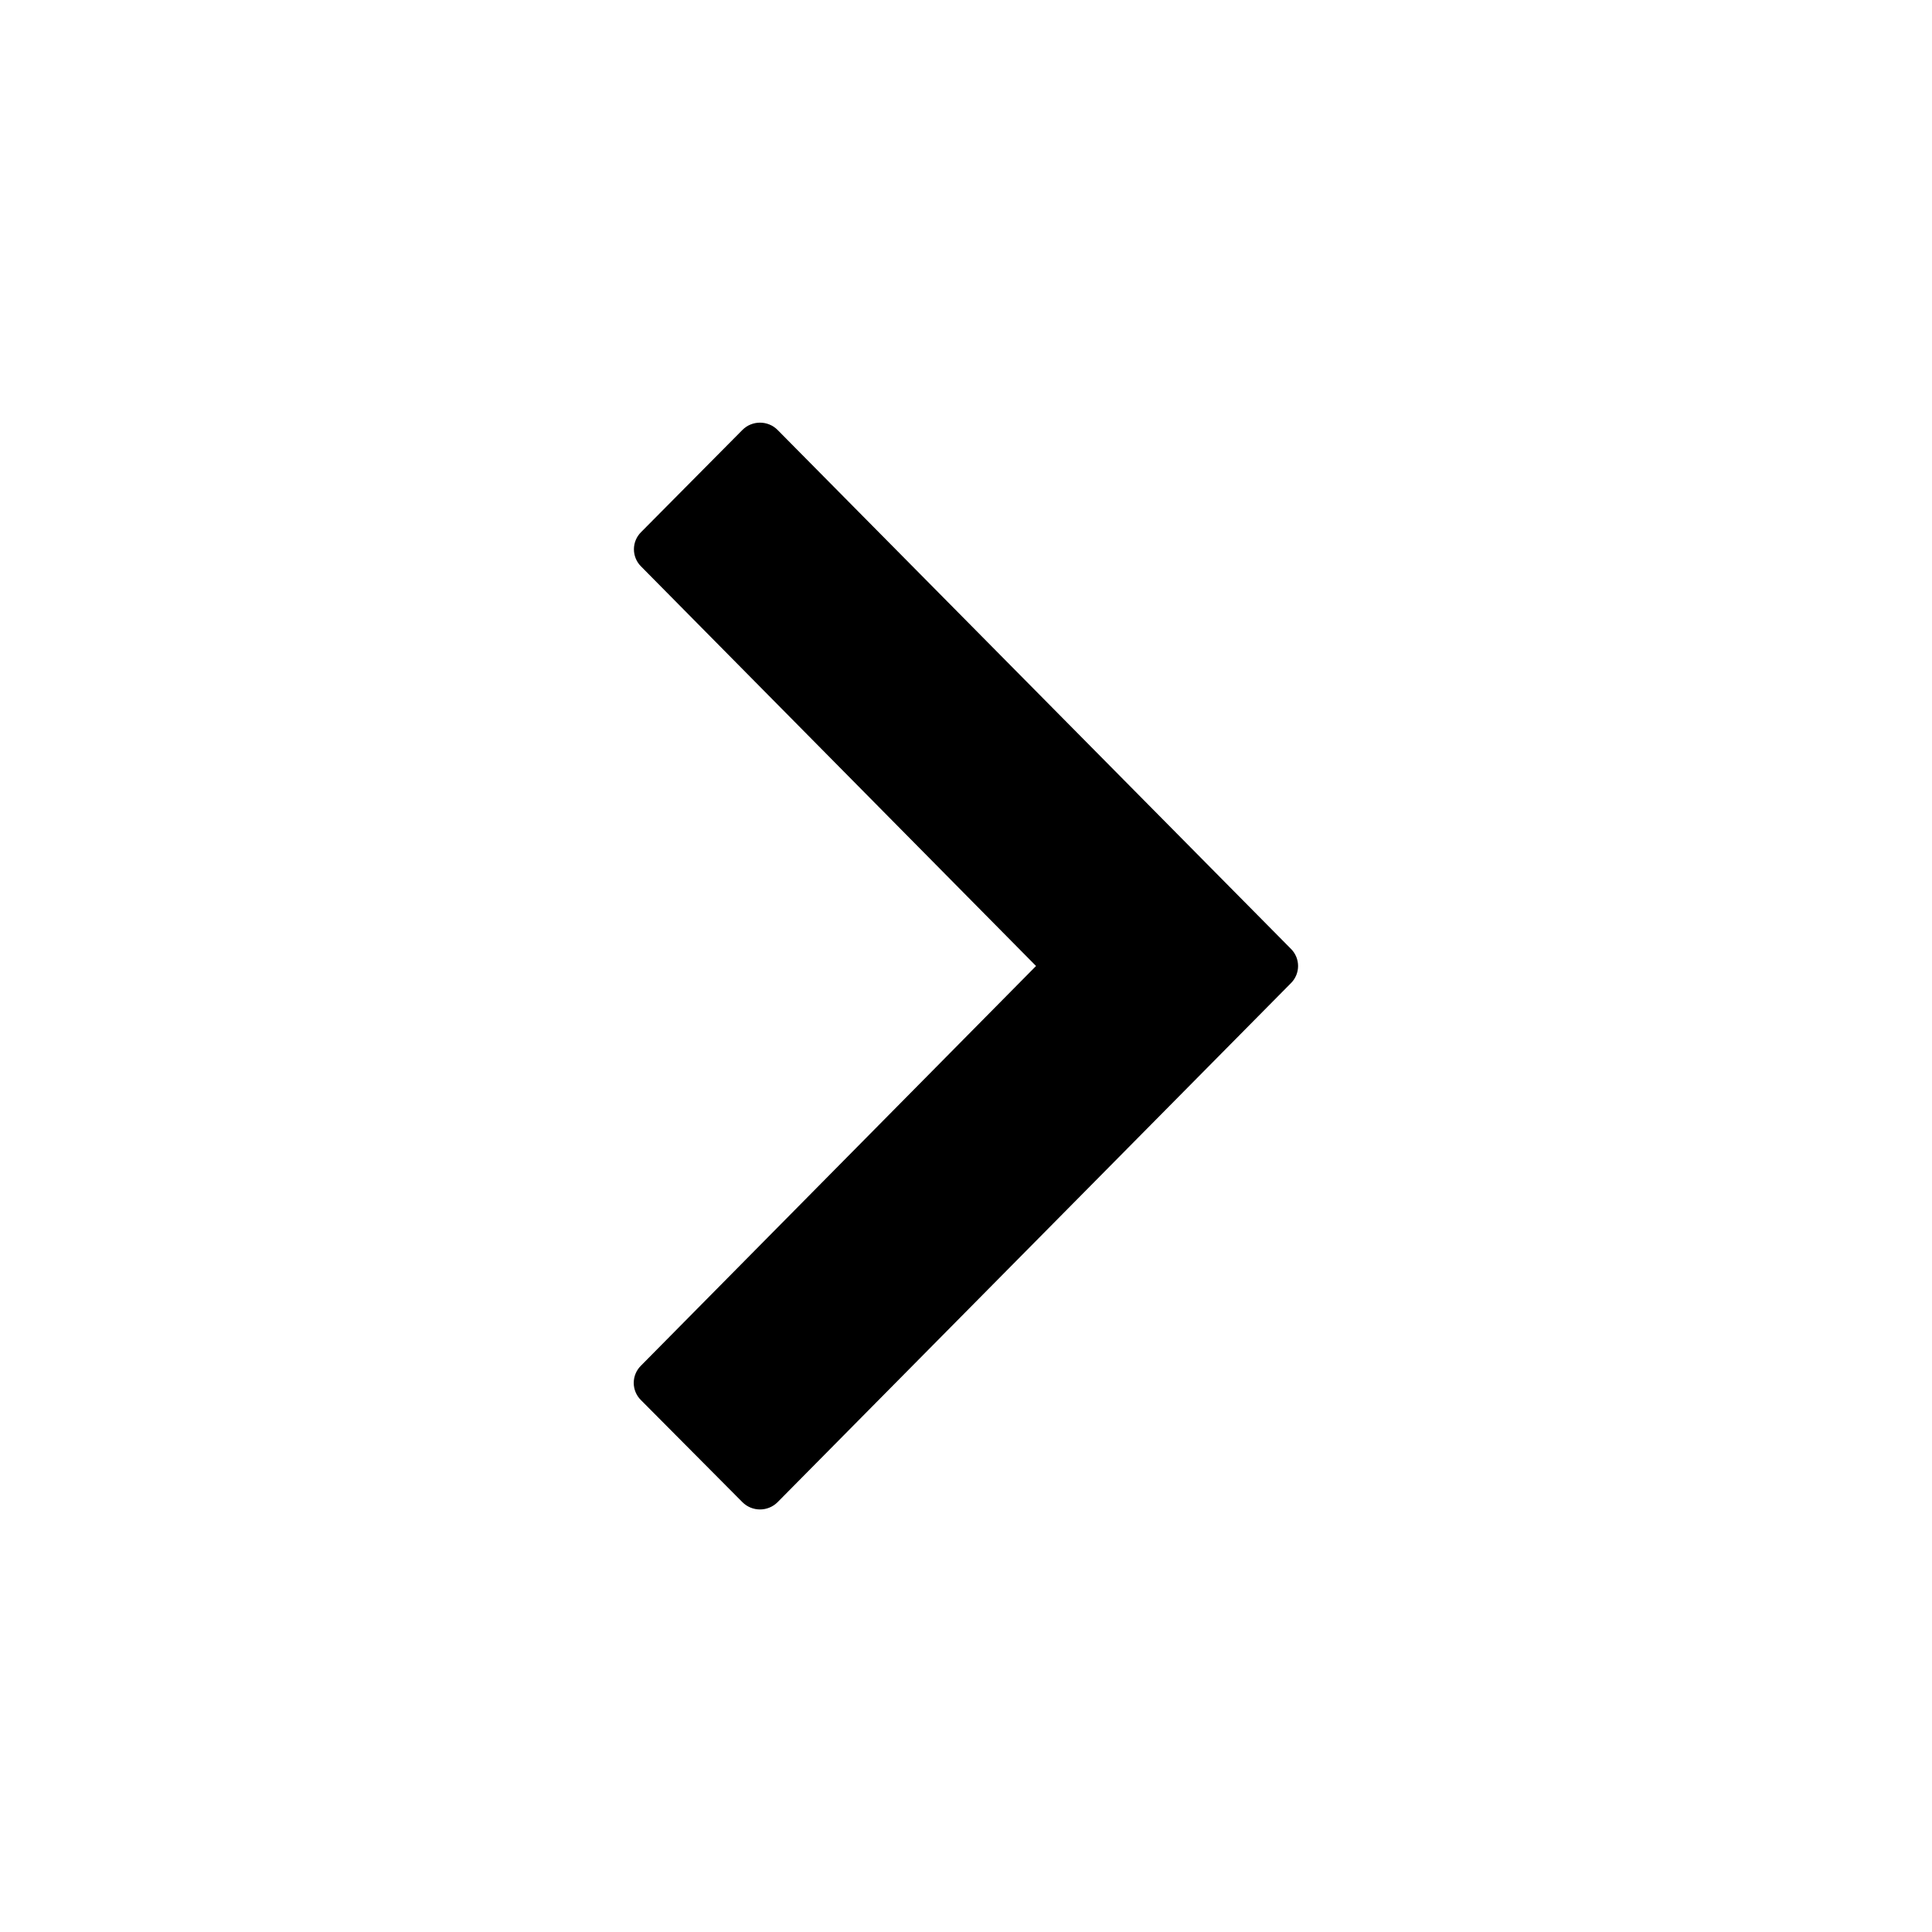
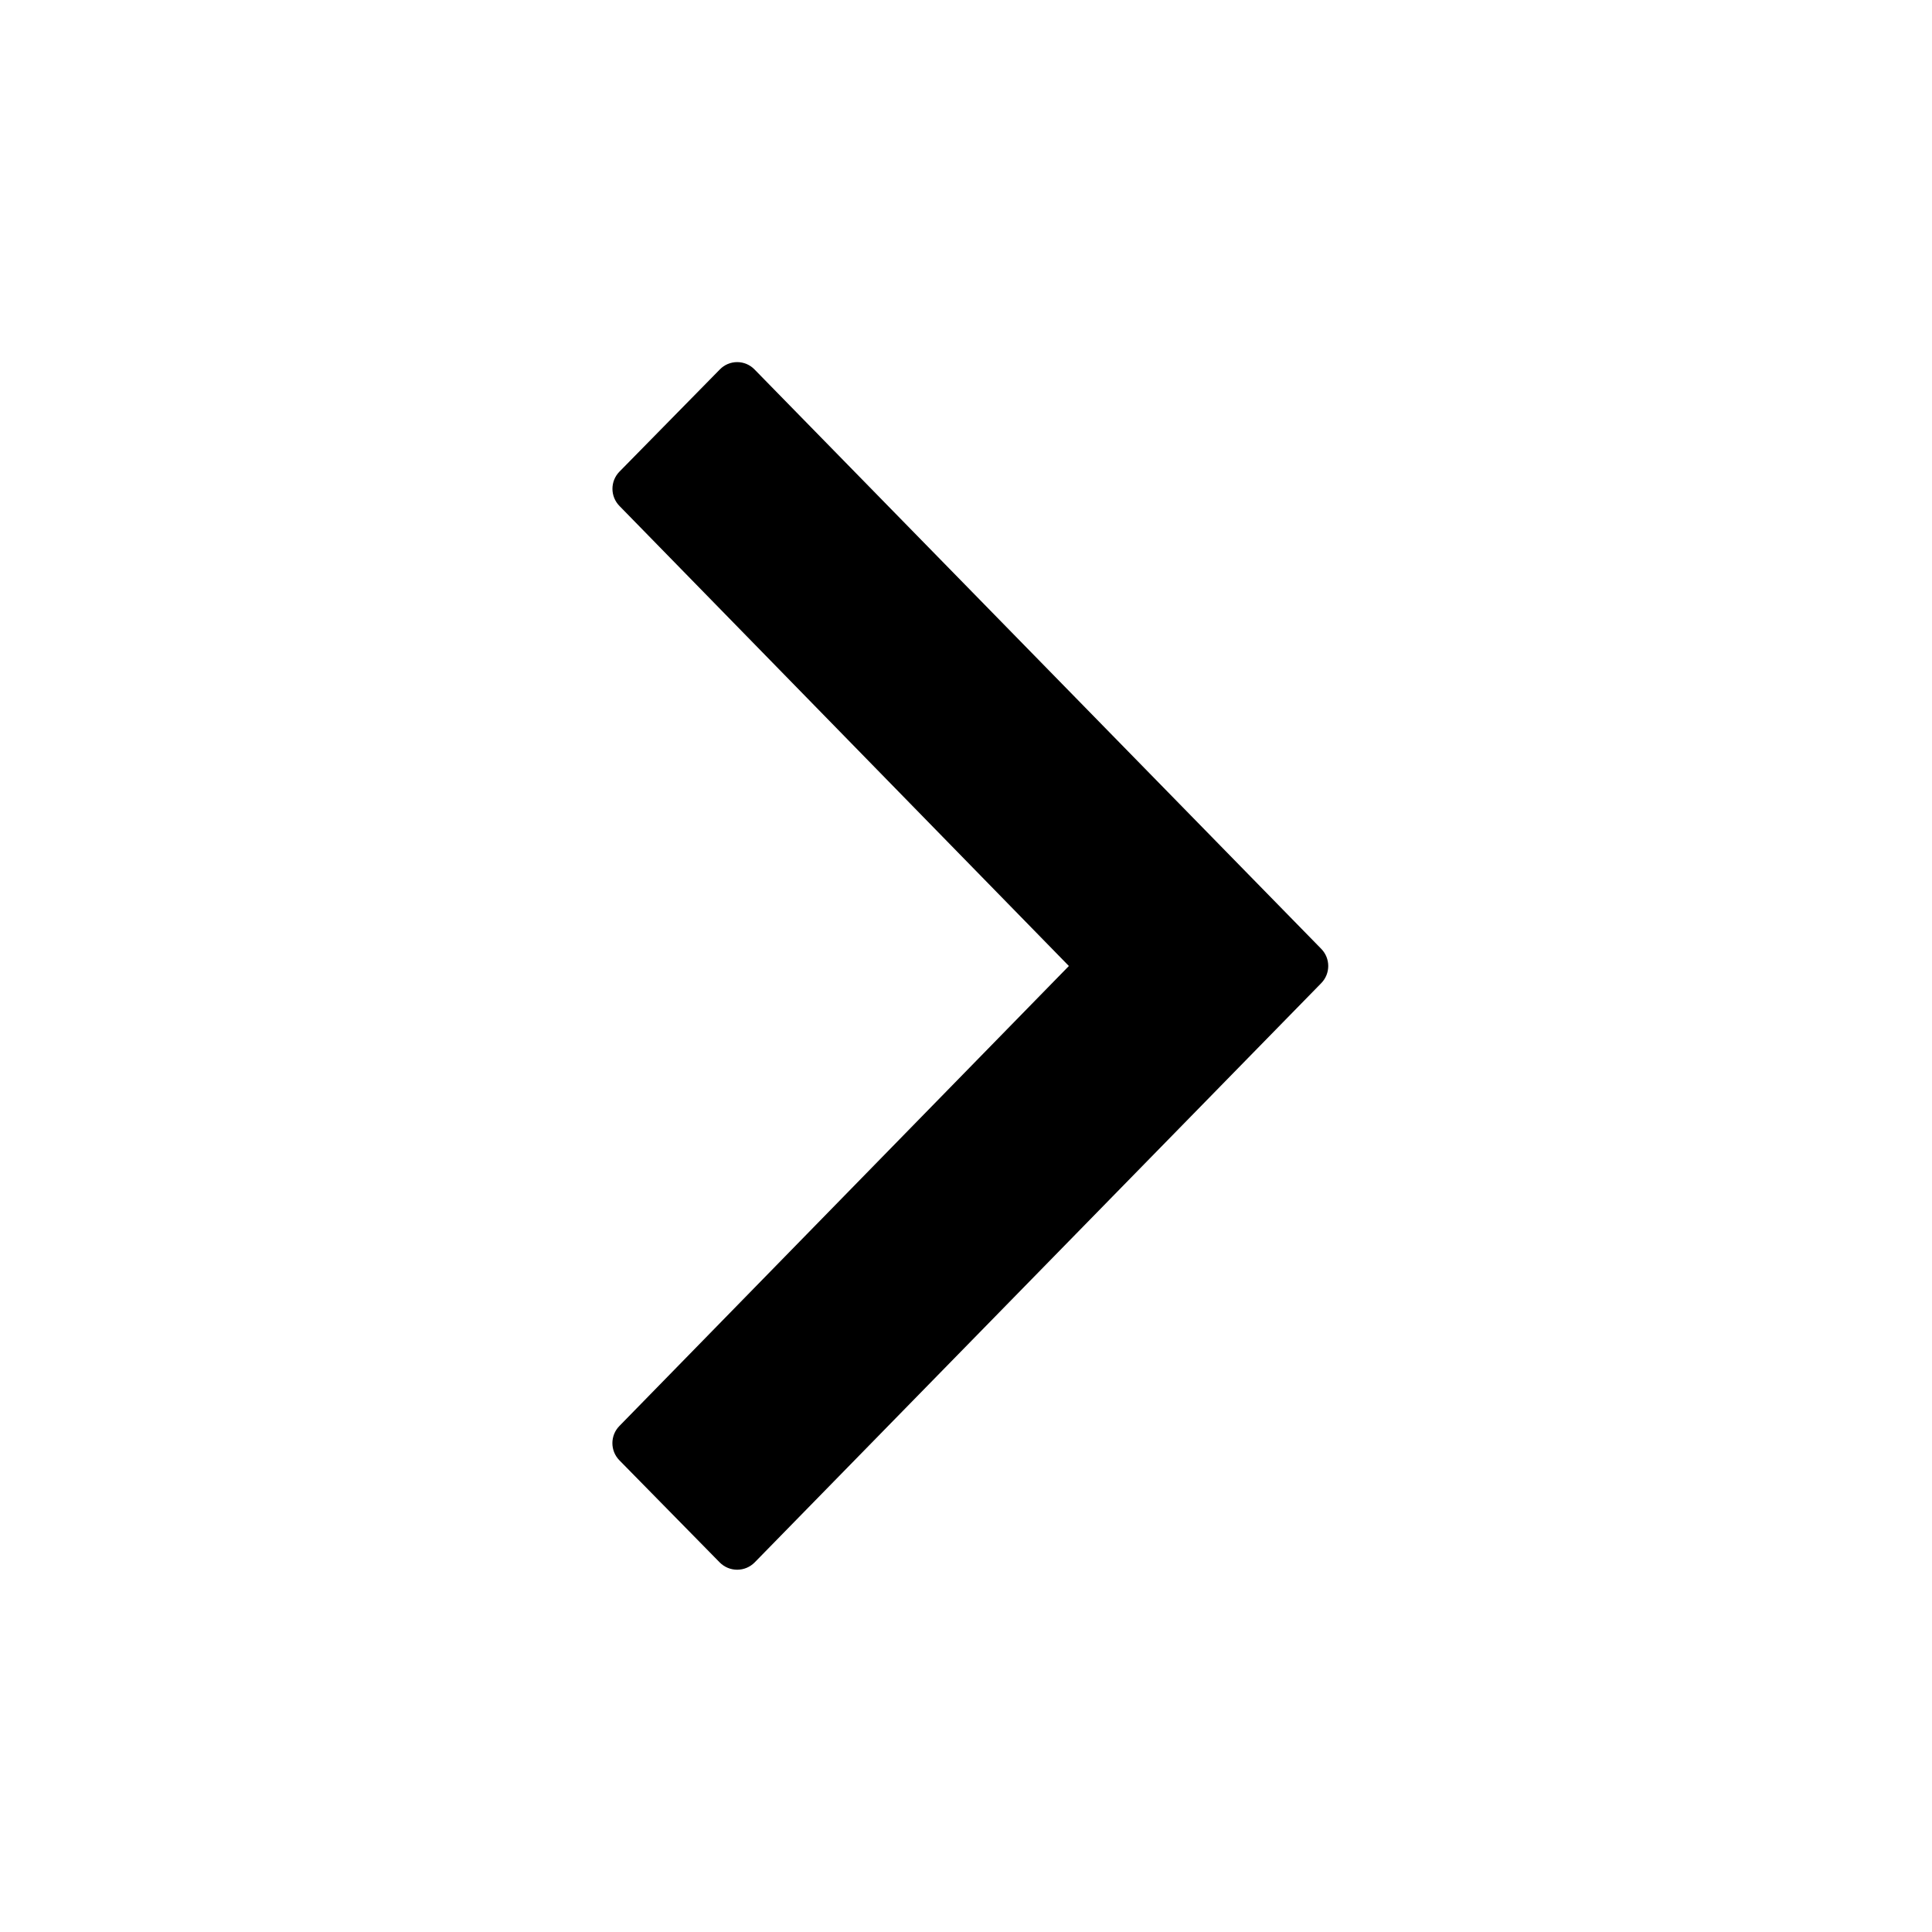
<svg width="16" height="16" fill="currentColor" viewBox="0 0 16 16">
-   <path fill="currentColor" d="M8.58 8 5.309 4.691a.2.2 0 0 1 0-.284l.839-.846c.08-.081.212-.081.292 0l4.251 4.297a.2.2 0 0 1 0 .284L6.44 12.44a.206.206 0 0 1-.292 0l-.84-.845a.2.2 0 0 1 0-.285z" />
+   <path fill="currentColor" d="M8.852 8 5.13 11.809a.203.203 0 0 0 0 .285l.83.845c.08.081.21.081.29 0l4.692-4.797a.203.203 0 0 0 0-.284L6.249 3.06a.2.2 0 0 0-.288 0l-.831.846a.203.203 0 0 0 0 .284z" />
</svg>
